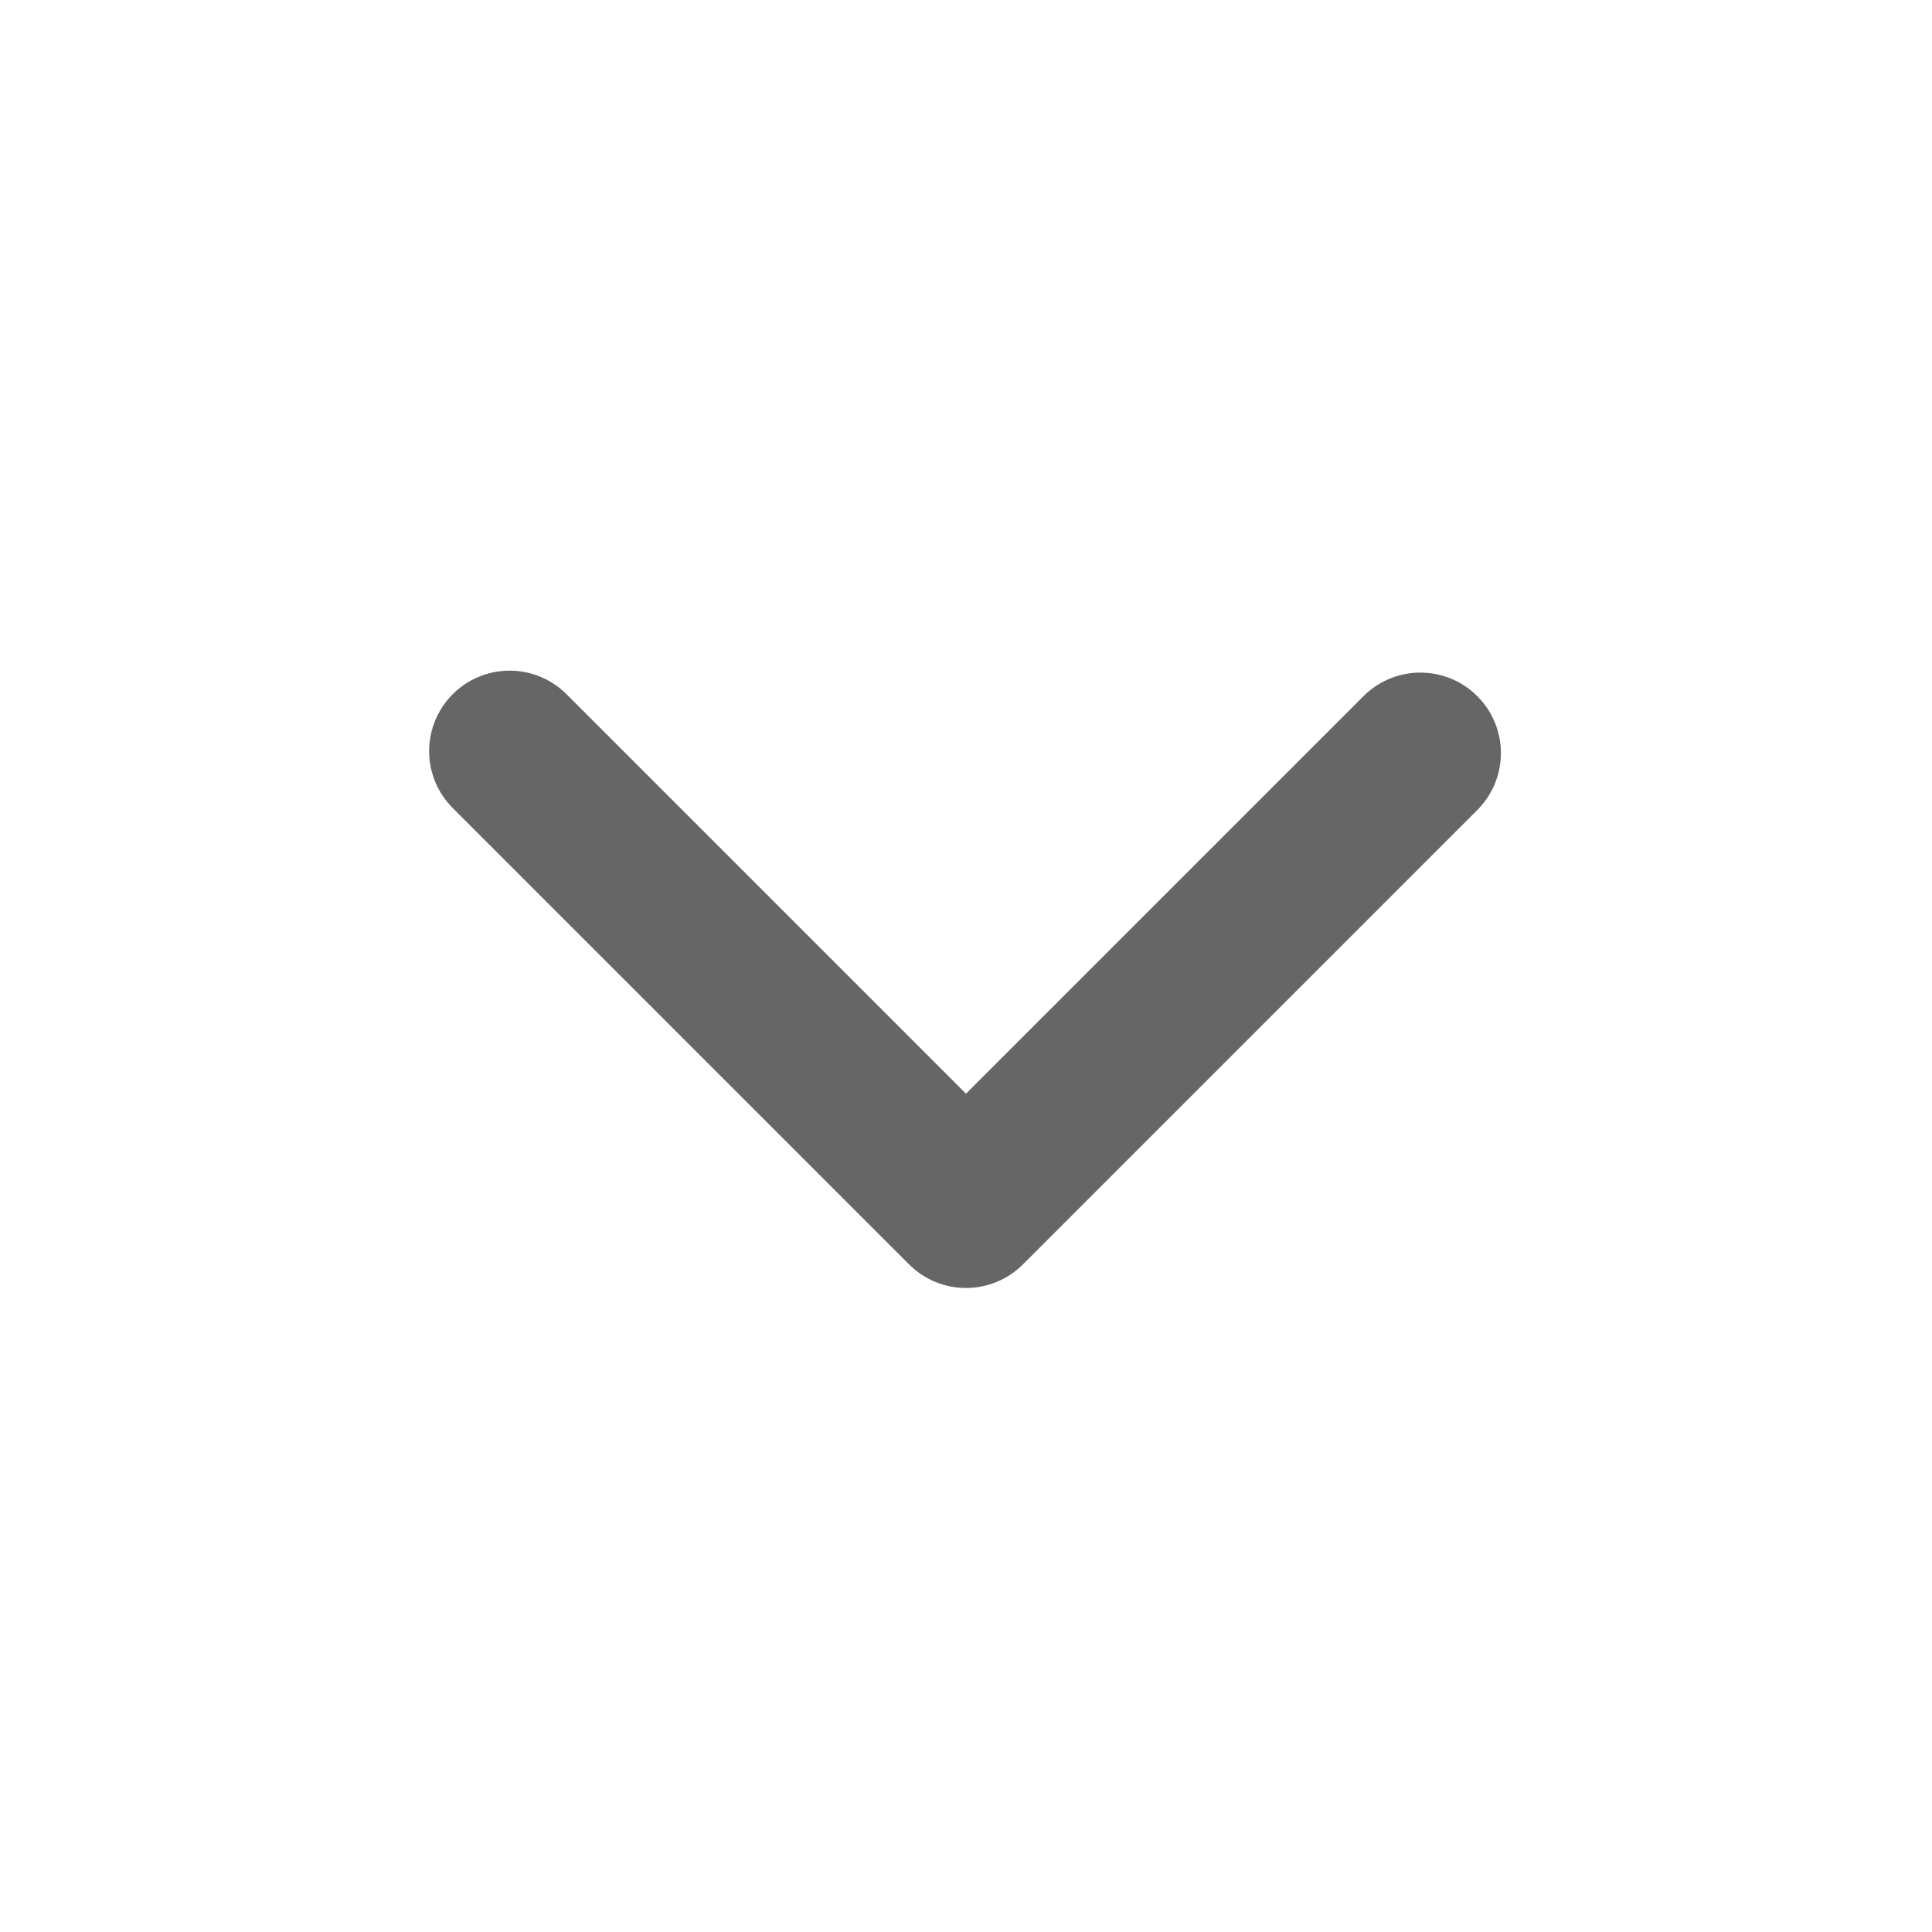
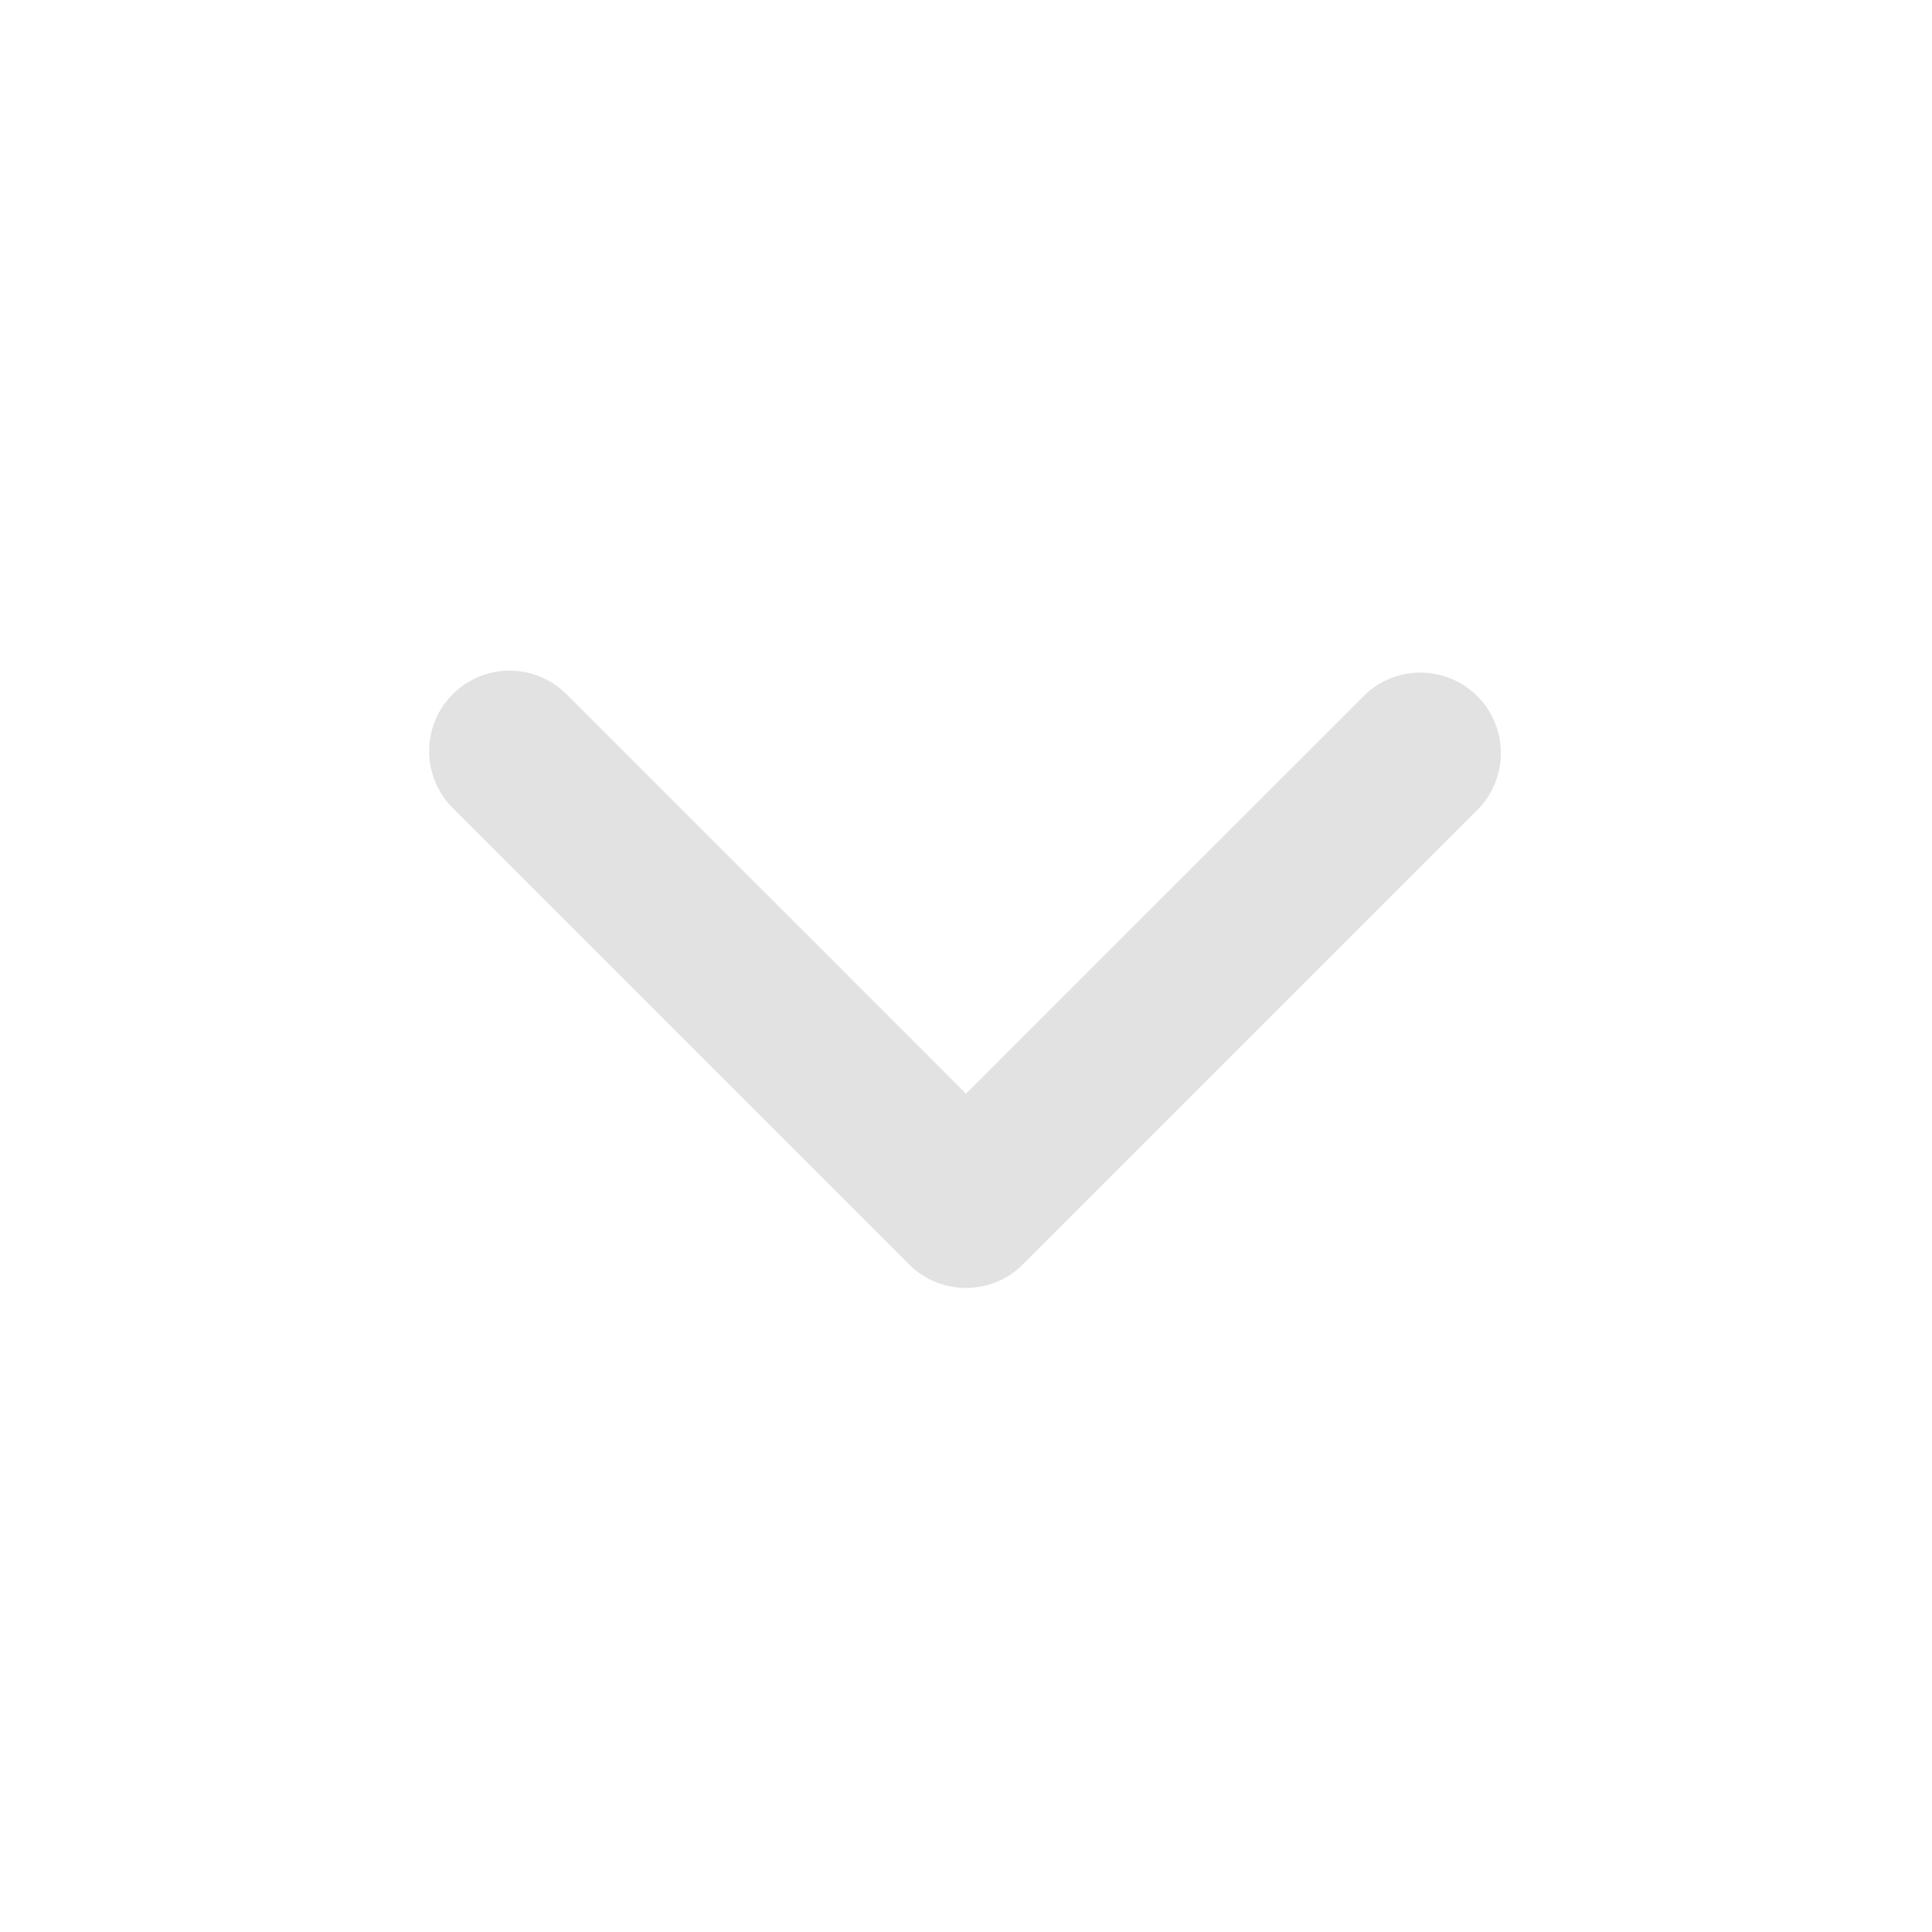
<svg xmlns="http://www.w3.org/2000/svg" width="32" height="32" viewBox="0 0 24 24">
  <g fill="none" fill-rule="evenodd">
    <path d="M24 0v24H0V0zM12.593 23.258l-.011.002l-.071.035l-.02.004l-.014-.004l-.071-.035q-.016-.005-.024.005l-.004.01l-.017.428l.005.02l.01.013l.104.074l.015.004l.012-.004l.104-.074l.012-.016l.004-.017l-.017-.427q-.004-.016-.017-.018m.265-.113l-.013.002l-.185.093l-.01.01l-.003.011l.018.43l.005.012l.008.007l.201.093q.019.005.029-.008l.004-.014l-.034-.614q-.005-.019-.02-.022m-.715.002a.02.02 0 0 0-.027.006l-.006.014l-.034.614q.001.018.017.024l.015-.002l.201-.093l.01-.008l.004-.011l.017-.43l-.003-.012l-.01-.01z" />
-     <path fill="#666" d="M12.707 15.707a1 1 0 0 1-1.414 0L5.636 10.05A1 1 0 1 1 7.05 8.636l4.95 4.95l4.95-4.95a1 1 0 0 1 1.414 1.414z" />
+     <path fill="#e2e2e2" d="M12.707 15.707a1 1 0 0 1-1.414 0L5.636 10.05A1 1 0 1 1 7.05 8.636l4.95 4.95l4.95-4.95a1 1 0 0 1 1.414 1.414z" />
  </g>
</svg>
